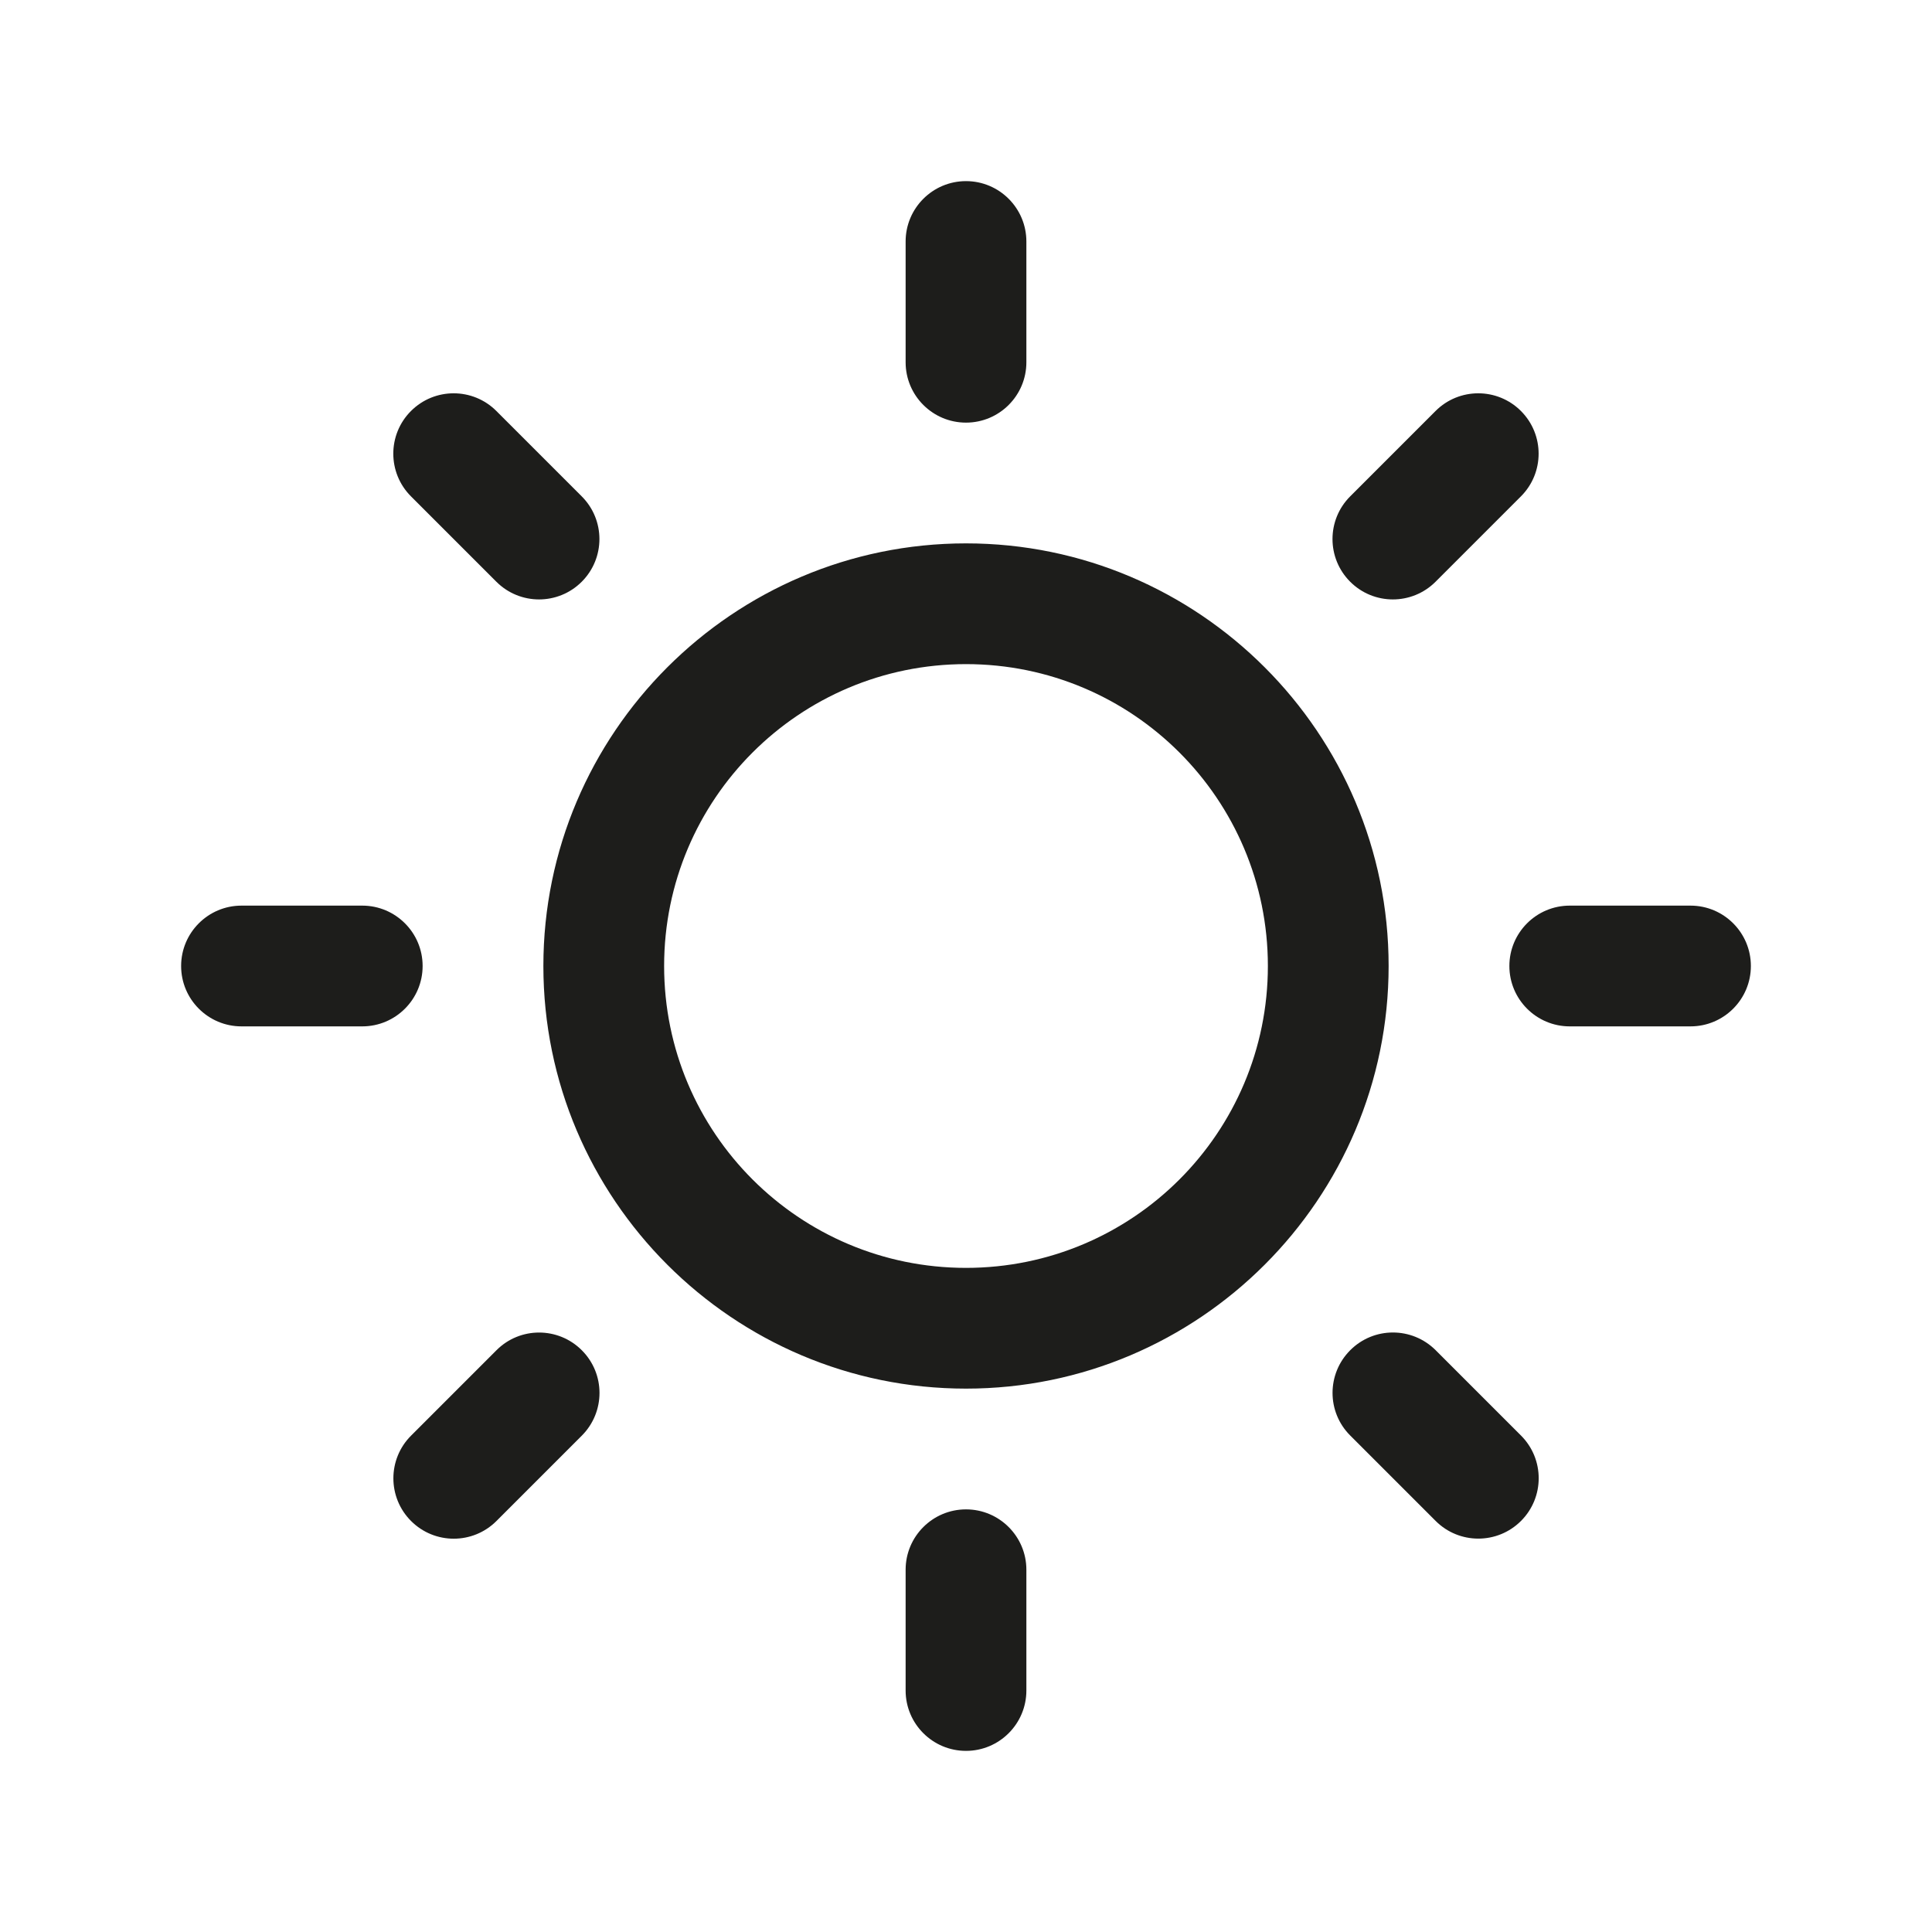
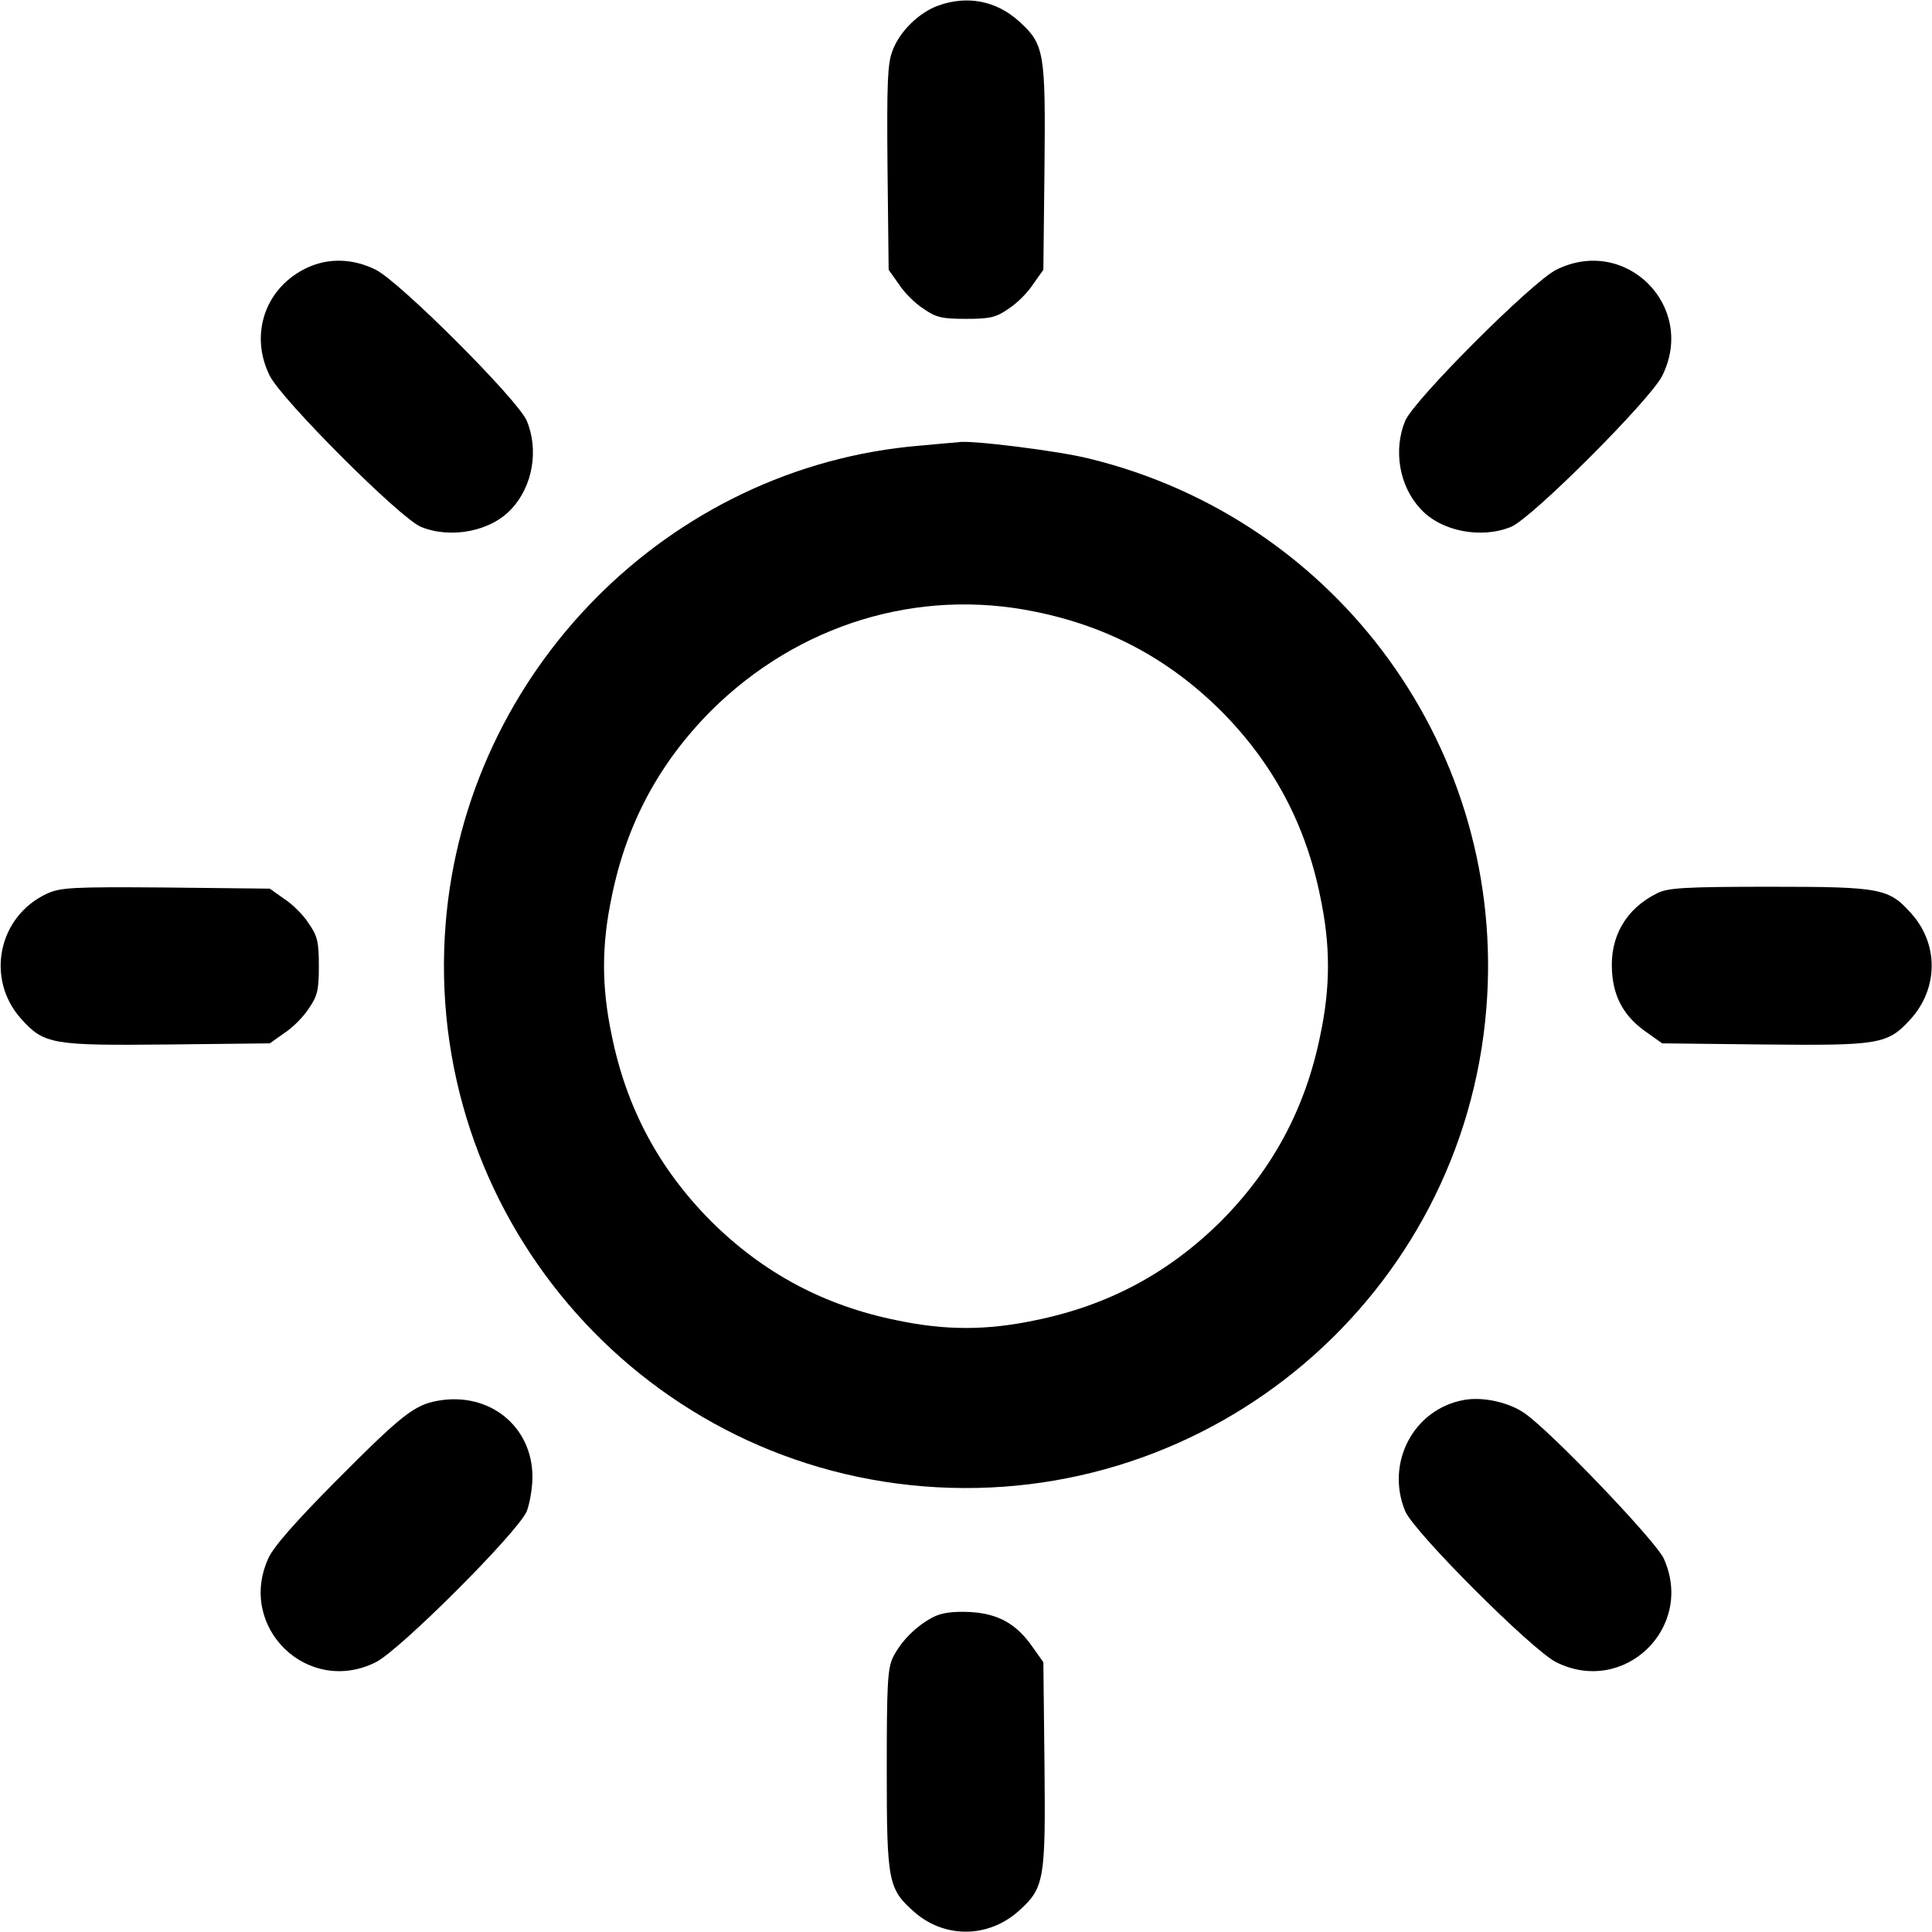
- <svg xmlns="http://www.w3.org/2000/svg" enable-background="new 0 0 512 512" height="512px" id="Layer_1" version="1.1" viewBox="0 0 512 512" width="512px" xml:space="preserve">
-   <g>
-     <g>
-       <path d="M256,144c-61.75,0-112,50.25-112,112s50.25,112,112,112s112-50.25,112-112S317.75,144,256,144z M256,336    c-44.188,0-80-35.812-80-80c0-44.188,35.812-80,80-80c44.188,0,80,35.812,80,80C336,300.188,300.188,336,256,336z M256,112    c8.833,0,16-7.167,16-16V64c0-8.833-7.167-16-16-16s-16,7.167-16,16v32C240,104.833,247.167,112,256,112z M256,400    c-8.833,0-16,7.167-16,16v32c0,8.833,7.167,16,16,16s16-7.167,16-16v-32C272,407.167,264.833,400,256,400z M380.438,154.167    l22.625-22.625c6.25-6.25,6.25-16.375,0-22.625s-16.375-6.25-22.625,0l-22.625,22.625c-6.25,6.25-6.25,16.375,0,22.625    S374.188,160.417,380.438,154.167z M131.562,357.834l-22.625,22.625c-6.25,6.249-6.25,16.374,0,22.624s16.375,6.25,22.625,0    l22.625-22.624c6.25-6.271,6.25-16.376,0-22.625C147.938,351.583,137.812,351.562,131.562,357.834z M112,256    c0-8.833-7.167-16-16-16H64c-8.833,0-16,7.167-16,16s7.167,16,16,16h32C104.833,272,112,264.833,112,256z M448,240h-32    c-8.833,0-16,7.167-16,16s7.167,16,16,16h32c8.833,0,16-7.167,16-16S456.833,240,448,240z M131.541,154.167    c6.251,6.25,16.376,6.25,22.625,0c6.251-6.25,6.251-16.375,0-22.625l-22.625-22.625c-6.25-6.25-16.374-6.25-22.625,0    c-6.25,6.25-6.25,16.375,0,22.625L131.541,154.167z M380.459,357.812c-6.271-6.25-16.376-6.25-22.625,0    c-6.251,6.25-6.271,16.375,0,22.625l22.625,22.625c6.249,6.25,16.374,6.25,22.624,0s6.25-16.375,0-22.625L380.459,357.812z" fill="#1D1D1B" />
-     </g>
+ <svg xmlns="http://www.w3.org/2000/svg" version="1.0" width="512pt" height="512pt" viewBox="0 0 512 512" preserveAspectRatio="xMidYMid meet">
+   <g transform="translate(0,512) scale(0.1,-0.1)" fill="#000000" stroke="none">
+     <path d="M2486 5105 c-50 -18 -102 -68 -121 -120 -13 -34 -15 -85 -13 -310 l3 -270 27 -38 c14 -22 43 -51 65 -65 33 -23 48 -27 113 -27 65 0 80 4 113 27 22 14 51 43 65 65 l27 38 3 270 c3 306 0 328 -68 389 -60 54 -137 69 -214 41z" />
+     <path d="M815 4411 c-112 -52 -155 -177 -100 -287 32 -64 344 -376 400 -400 80 -33 187 -12 241 48 56 60 72 156 40 233 -24 56 -336 368 -400 400 -60 30 -124 32 -181 6z" />
+     <path d="M4124 4405 c-64 -32 -376 -344 -400 -400 -32 -77 -16 -173 40 -233 54 -60 161 -81 241 -48 56 24 368 336 400 400 92 184 -97 373 -281 281z" />
+     <path d="M2438 3939 c-665 -55 -1203 -597 -1257 -1267 -61 -762 506 -1430 1267 -1491 762 -61 1430 506 1491 1267 55 680 -391 1296 -1054 1457 -79 20 -320 50 -345 43 -3 0 -49 -4 -102 -9z m305 -440 c193 -39 354 -125 493 -263 138 -139 224 -300 263 -493 27 -128 27 -238 0 -366 -39 -193 -125 -354 -263 -493 -139 -138 -300 -224 -493 -263 -128 -27 -238 -27 -366 0 -193 39 -354 125 -493 263 -138 139 -224 300 -263 493 -27 128 -27 238 0 366 39 193 125 354 263 493 230 229 548 327 859 263z" />
+     <path d="M125 2752 c-130 -60 -164 -226 -69 -332 61 -68 83 -71 389 -68 l270 3 38 27 c22 14 51 43 65 65 23 33 27 48 27 113 0 65 -4 80 -27 113 -14 22 -43 51 -65 65 l-38 27 -275 3 c-249 2 -279 0 -315 -16z" />
+     <path d="M4392 2753 c-83 -41 -126 -115 -120 -207 4 -71 34 -123 95 -164 l38 -27 270 -3 c306 -3 328 0 389 68 72 80 74 196 3 277 -61 69 -79 73 -377 73 -226 0 -270 -3 -298 -17z" />
+     <path d="M1161 1408 c-63 -11 -96 -37 -273 -215 -105 -106 -164 -173 -177 -203 -83 -183 105 -365 285 -275 64 32 376 344 400 400 8 21 15 62 15 91 0 134 -114 226 -250 202z" />
+     <path d="M3880 1410 c-134 -24 -209 -167 -156 -295 24 -56 336 -368 400 -400 180 -90 368 92 285 275 -21 46 -299 337 -369 385 -42 29 -110 44 -160 35z" />
+     <path d="M2472 834 c-44 -23 -85 -64 -106 -107 -14 -30 -16 -74 -16 -299 0 -296 4 -314 73 -375 81 -71 197 -69 277 3 68 61 71 83 68 389 l-3 270 -27 38 c-43 63 -92 91 -168 95 -46 2 -75 -2 -98 -14z" />
  </g>
</svg>
